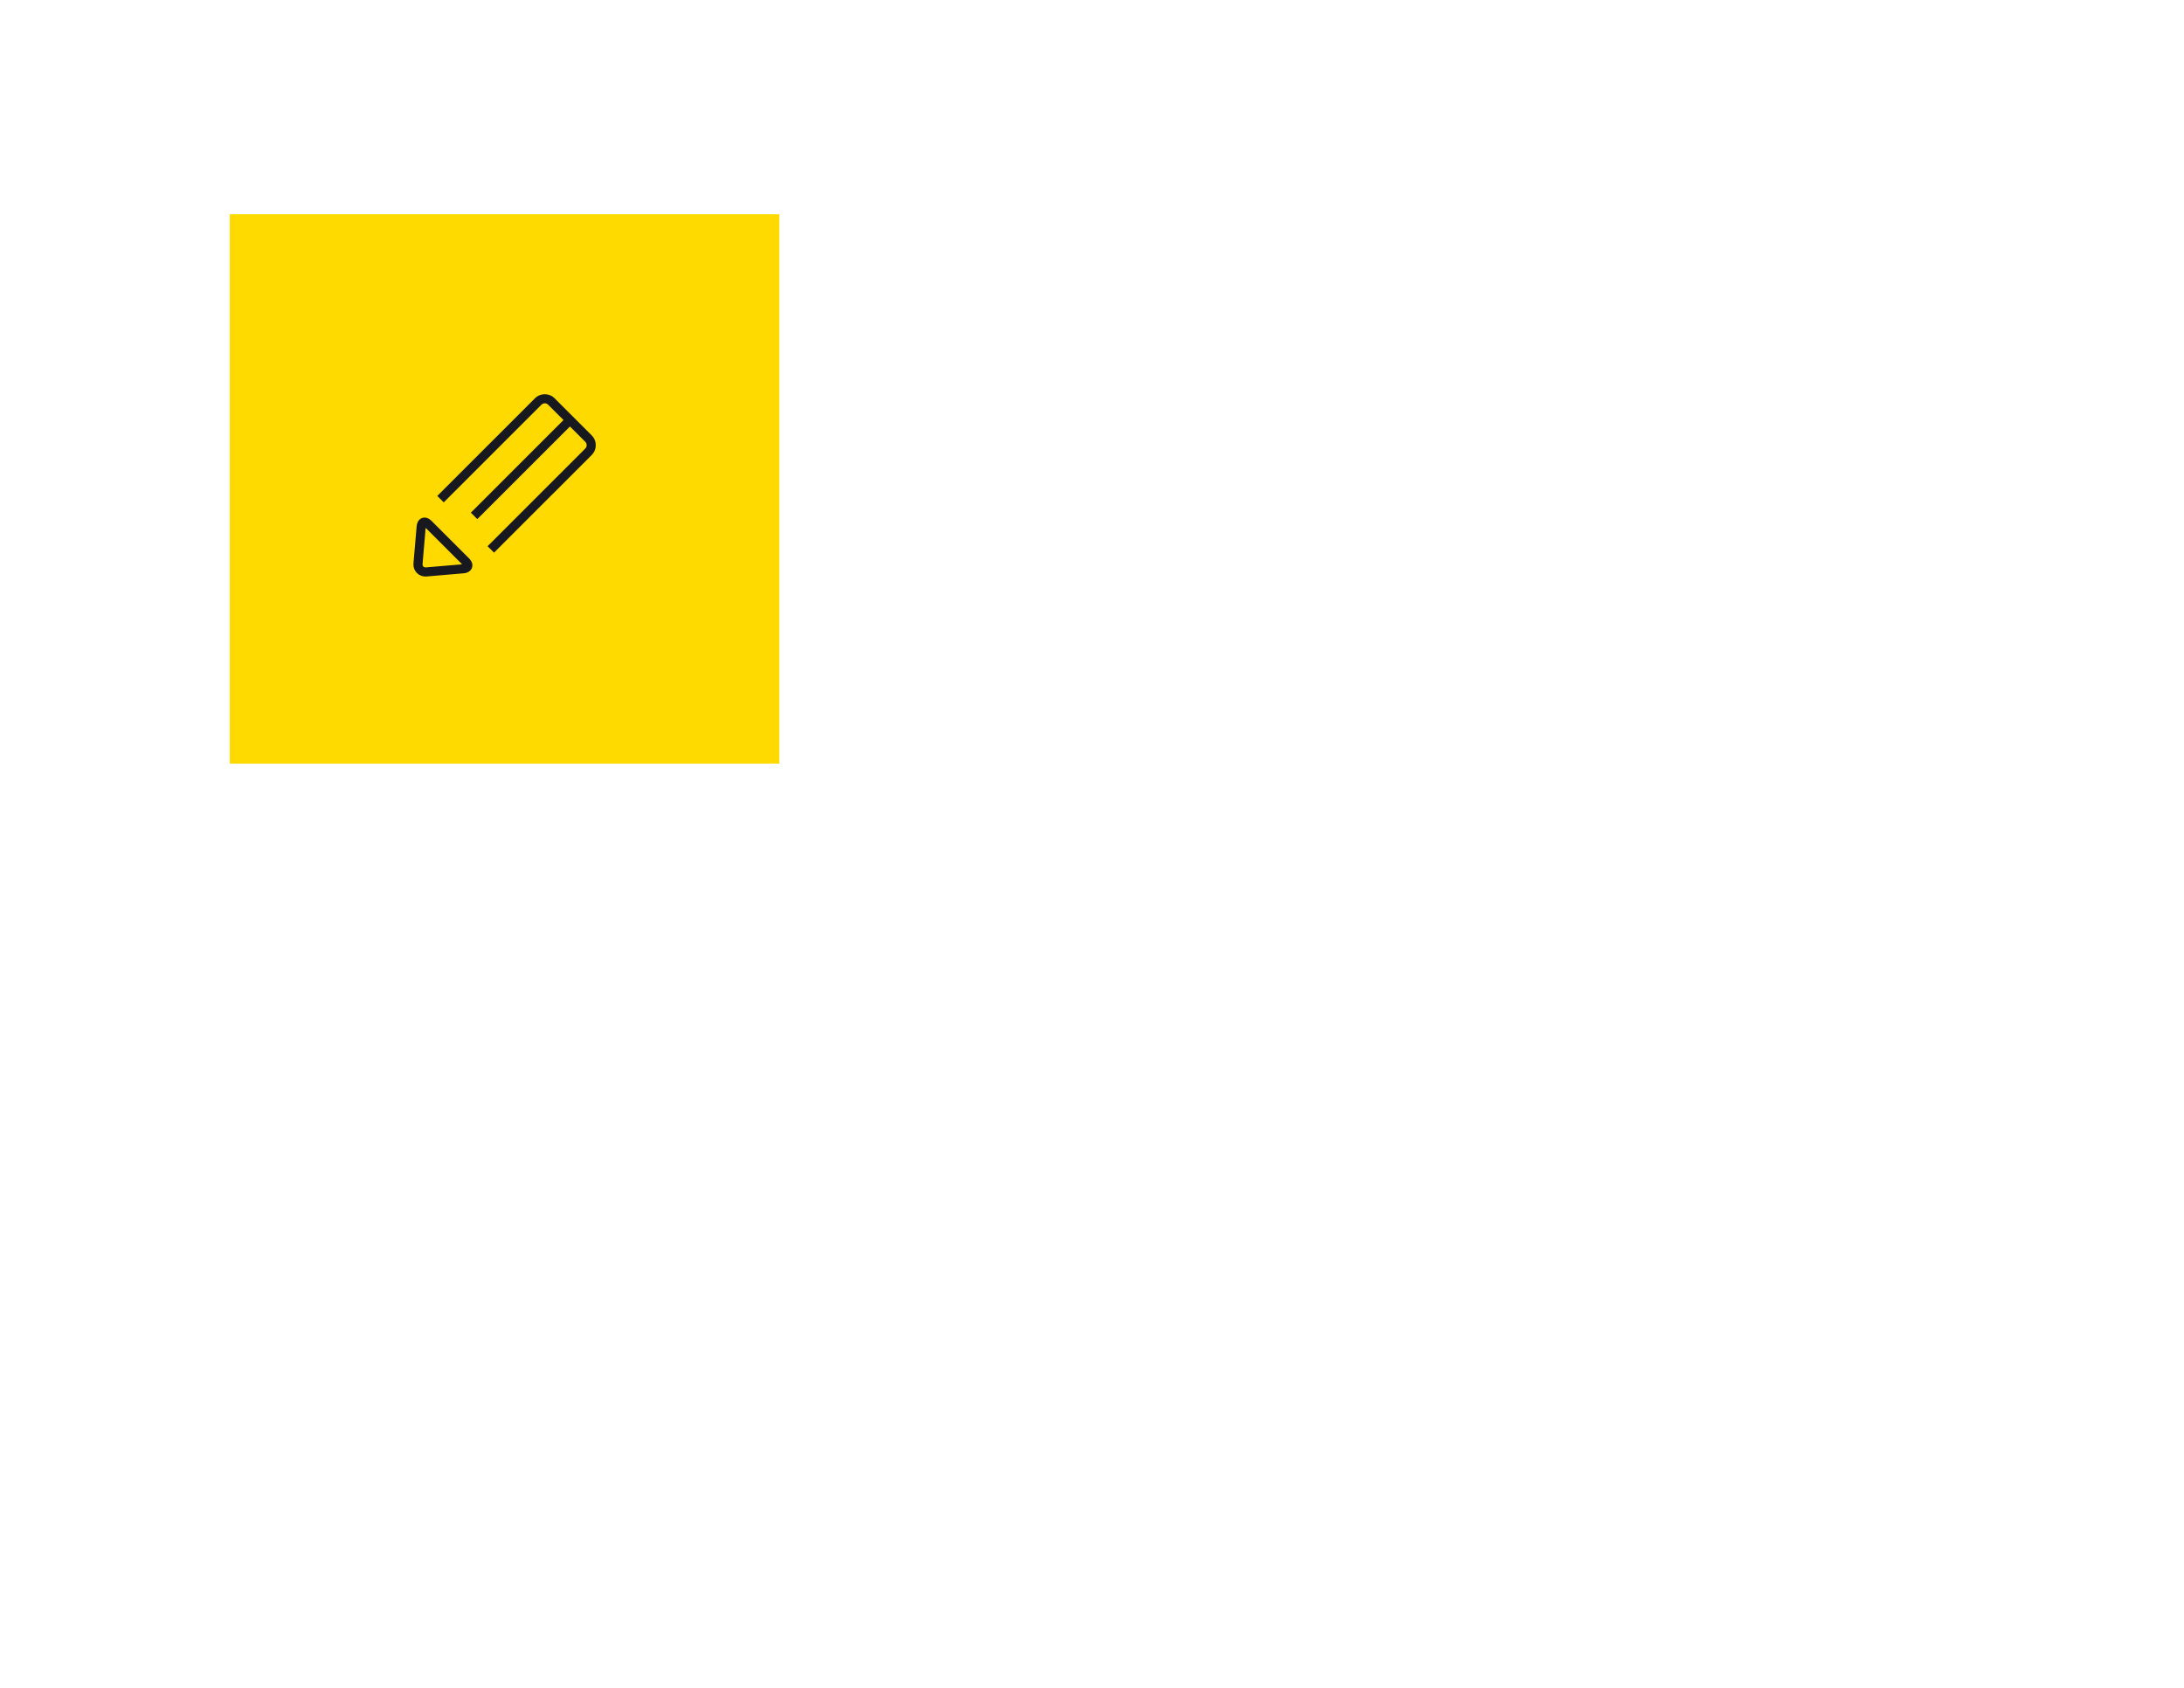
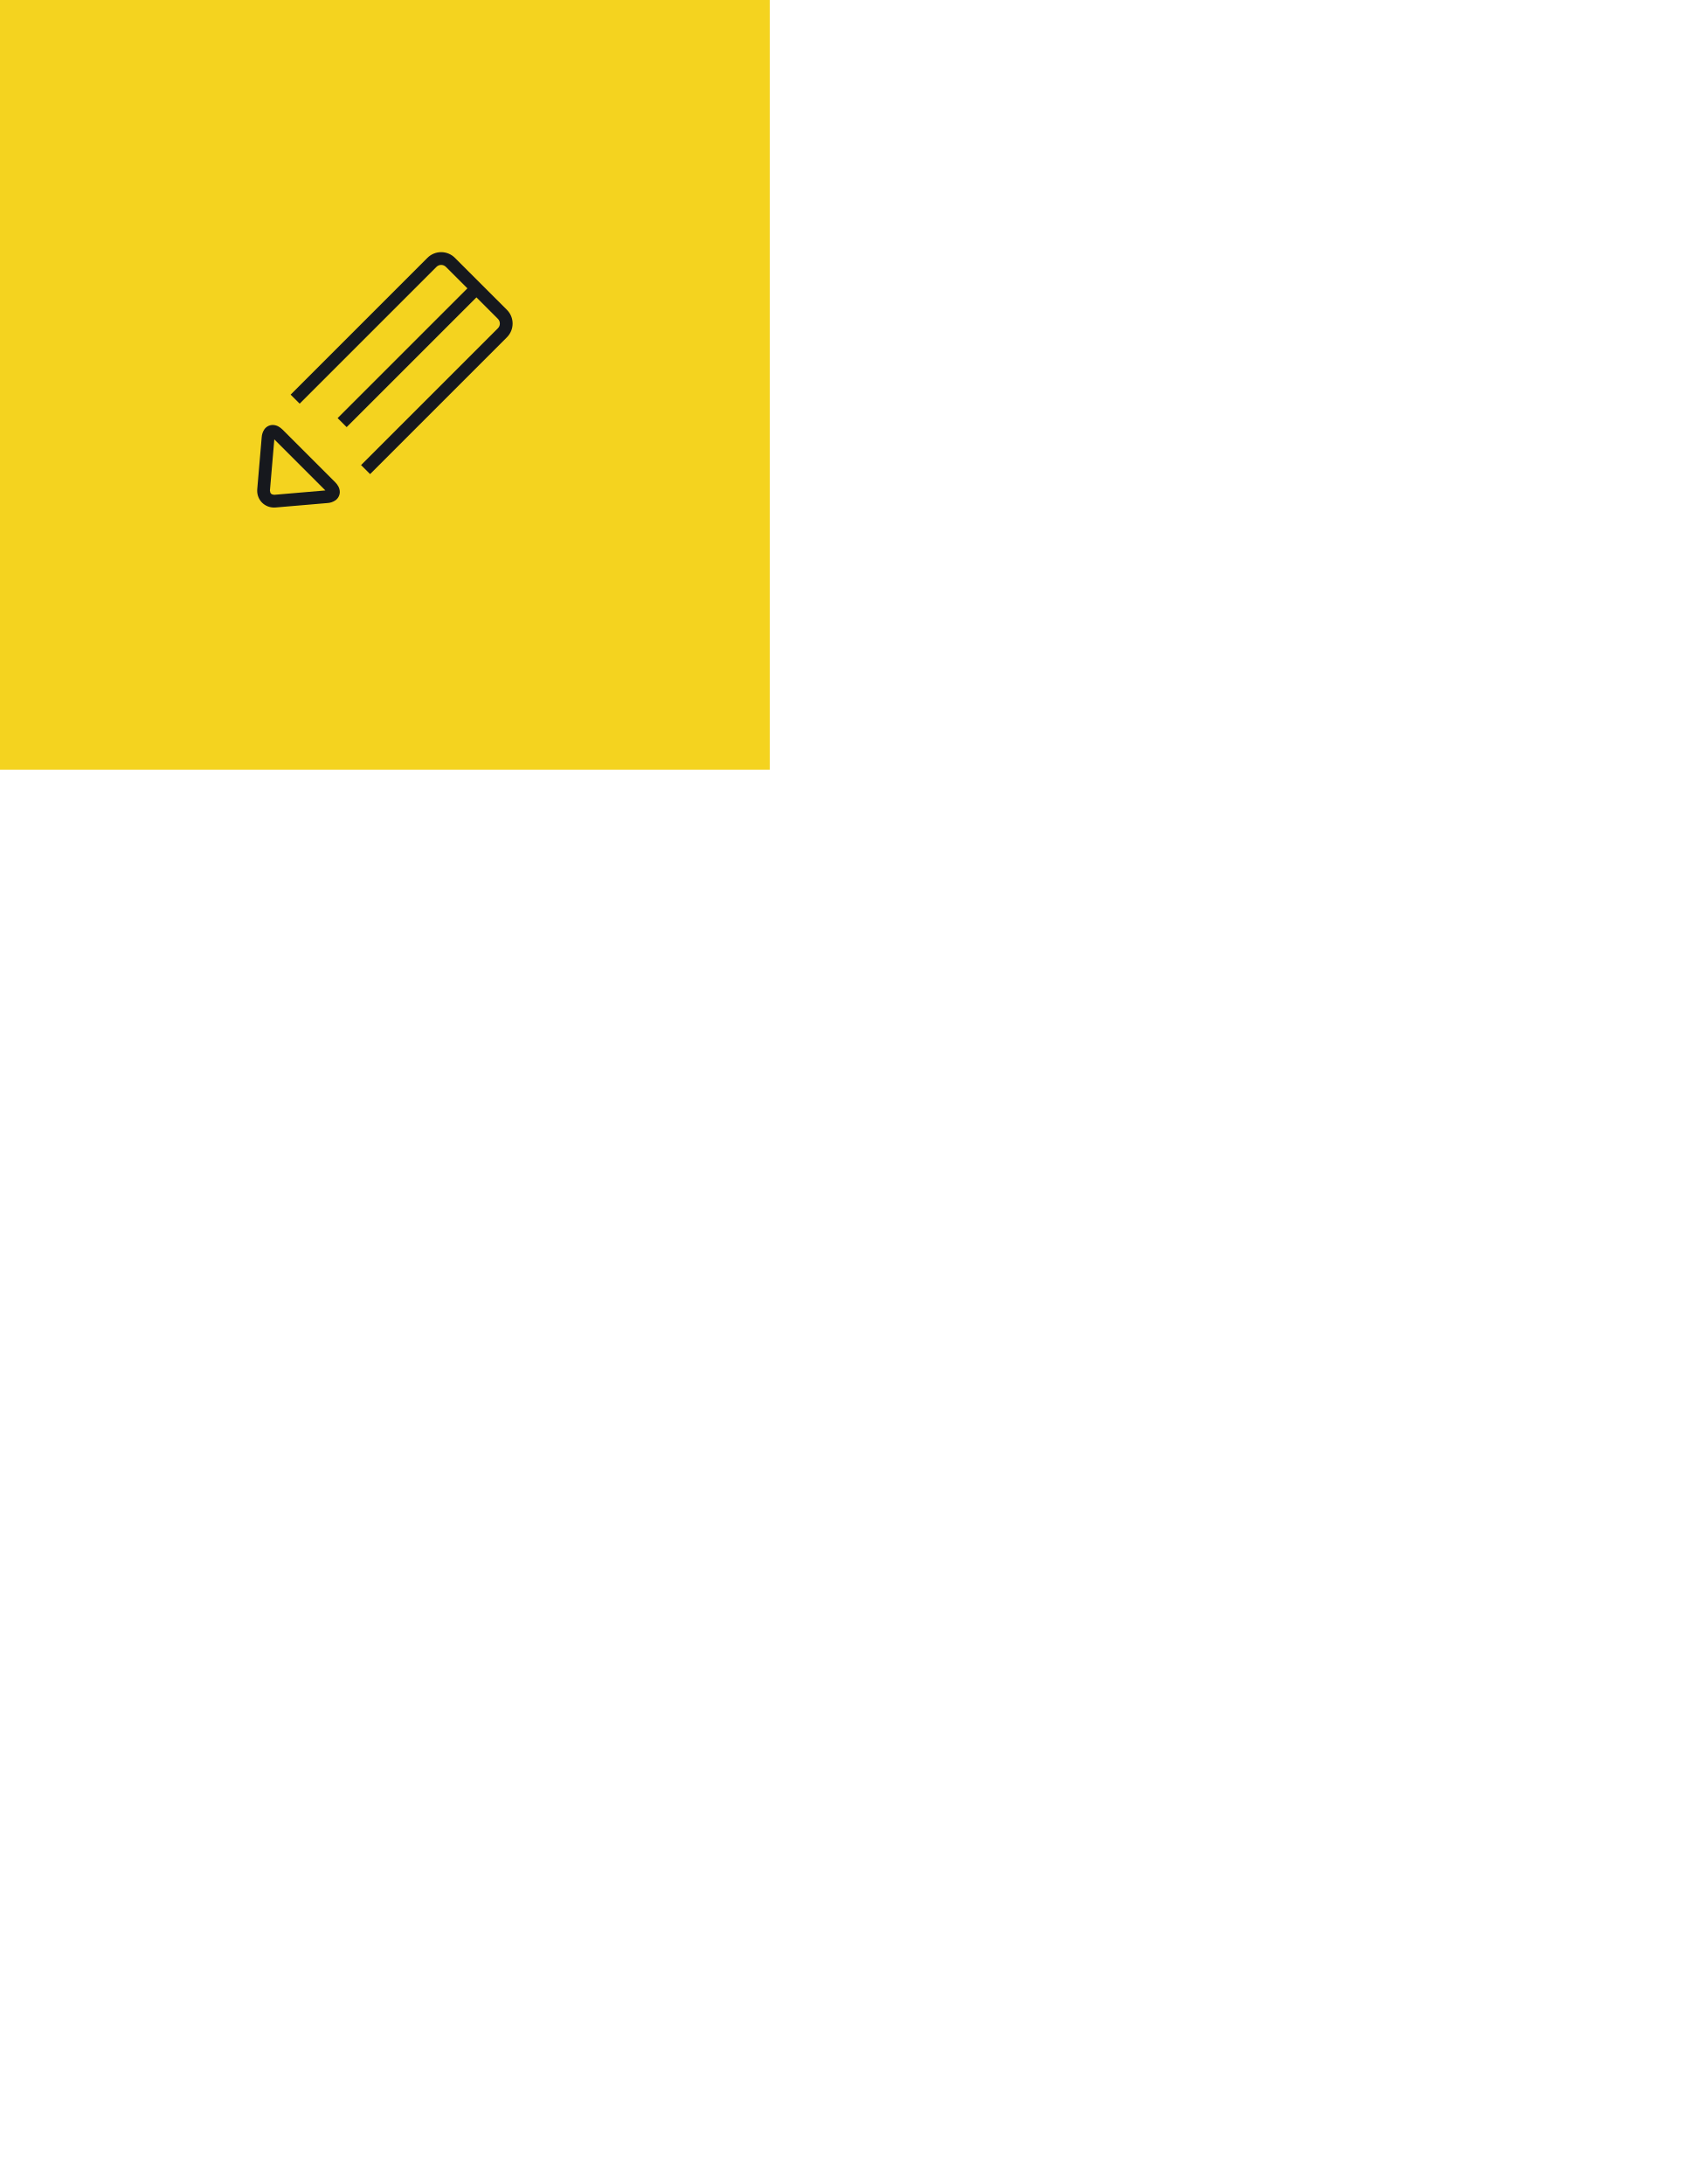
- <svg xmlns="http://www.w3.org/2000/svg" width="3300" height="2550" viewBox="0 0 3300 2550">
+ <svg xmlns="http://www.w3.org/2000/svg" width="2550" height="3300" viewBox="0 0 2550 3300">
  <defs>
    <style>
      .cls-1 {
-         fill: #ffda00;
+         fill: #f4d31f;
      }

      .cls-1, .cls-2 {
        fill-rule: evenodd;
      }

      .cls-2 {
-         fill: #17191e;
+         fill: #16181d;
      }
    </style>
  </defs>
-   <path id="Path" class="cls-1" d="M1177.66,1153.71H347.226V323.641H1177.66V1153.71Z" />
-   <path class="cls-2" d="M861.189,644.34l23.181,23.183a7.123,7.123,0,0,1,2.084,5.062,7.044,7.044,0,0,1-2.1,5.066h0.021L736.74,825.2l9.743,9.728L894.1,687.378a20.963,20.963,0,0,0,0-29.582l-56.137-56.091a20.957,20.957,0,0,0-29.617,0L660.761,749.249l9.733,9.724L818.1,611.432a7.207,7.207,0,0,1,10.134,0l23.211,23.18-140,139.933,9.743,9.728ZM652.157,787.054c-2.855-2.8-6.214-5.035-10.69-5.117a11.155,11.155,0,0,0-8.941,4.589,16.935,16.935,0,0,0-2.992,8.79l-4.771,55.6-0.011-.021a17.131,17.131,0,0,0-.074,1.807,18.131,18.131,0,0,0,5.267,13.038A18.328,18.328,0,0,0,642.931,871h0.042c0.537,0,1.074-.022,1.633-0.065l55.81-4.781a16.854,16.854,0,0,0,8.773-3.01,11.122,11.122,0,0,0,4.6-8.919c-0.084-4.47-2.3-7.841-5.108-10.68Zm-8.605,70.172c-0.137,0-.358.022-0.579,0.022-3.043-.217-4.328-1.5-4.539-4.55,0-.018-0.01-0.219-0.042-0.567h0.074l4.686-54.638,55.073,55.05Z" />
+   <path id="Path" class="cls-1" d="M1163,1163H0V-0.006H1163V1163Z" />
+   <path class="cls-2" d="M719.787,449.321l32.465,32.48a9.988,9.988,0,0,1,2.919,7.094,9.866,9.866,0,0,1-2.949,7.094h0.03L545.5,702.725l13.645,13.63L765.881,509.619a29.381,29.381,0,0,0,0-41.448l-78.618-78.589a29.344,29.344,0,0,0-41.477,0L439.1,596.307l13.631,13.624L659.445,403.212a10.086,10.086,0,0,1,14.191,0l32.508,32.48L510.073,631.75l13.645,13.629ZM427.046,649.273c-4-3.928-8.7-7.054-14.971-7.167a15.624,15.624,0,0,0-12.523,6.428,23.755,23.755,0,0,0-4.19,12.315l-6.68,77.895-0.016-.029a24.085,24.085,0,0,0-.1,2.534,25.4,25.4,0,0,0,7.376,18.264,25.657,25.657,0,0,0,18.187,7.376h0.059c0.752,0,1.5-.028,2.287-0.09l78.159-6.7a23.581,23.581,0,0,0,12.287-4.216,15.584,15.584,0,0,0,6.445-12.5c-0.117-6.264-3.217-10.988-7.154-14.967ZM415,747.593c-0.192,0-.5.028-0.811,0.028-4.262-.3-6.062-2.094-6.357-6.372,0-.028-0.014-0.31-0.059-0.8h0.1l6.563-76.552,77.127,77.127Z" />
</svg>
